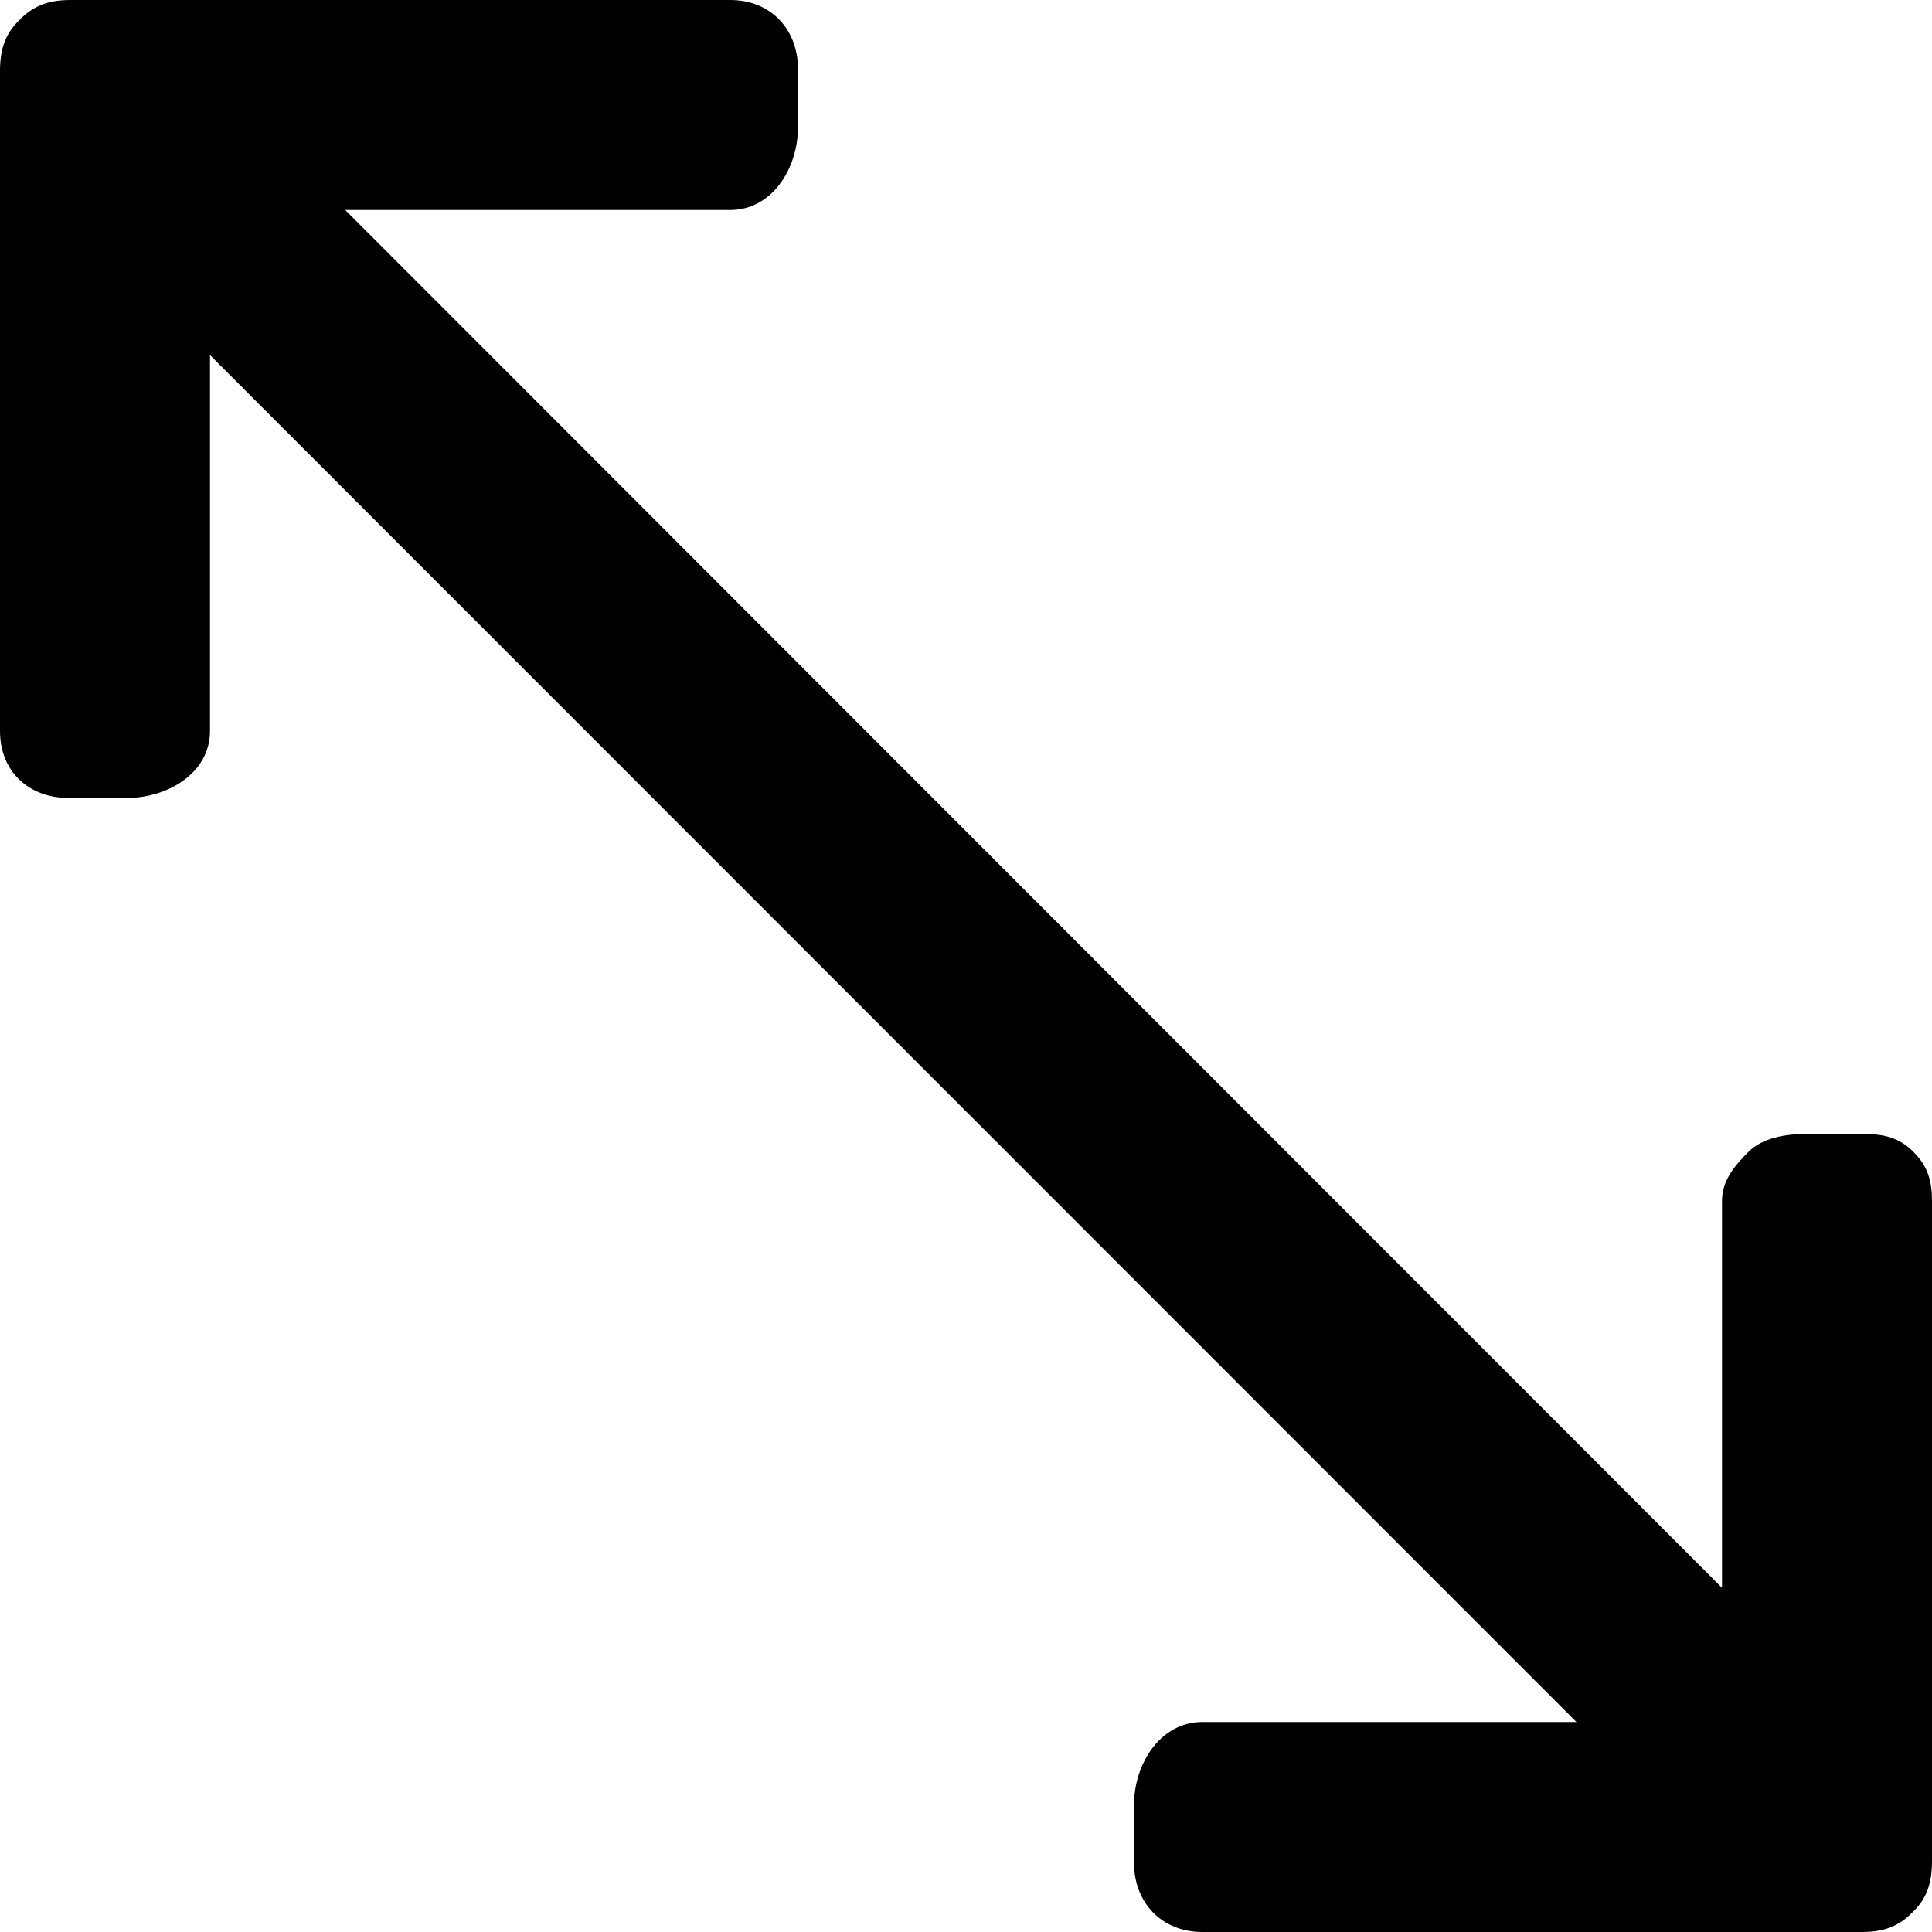
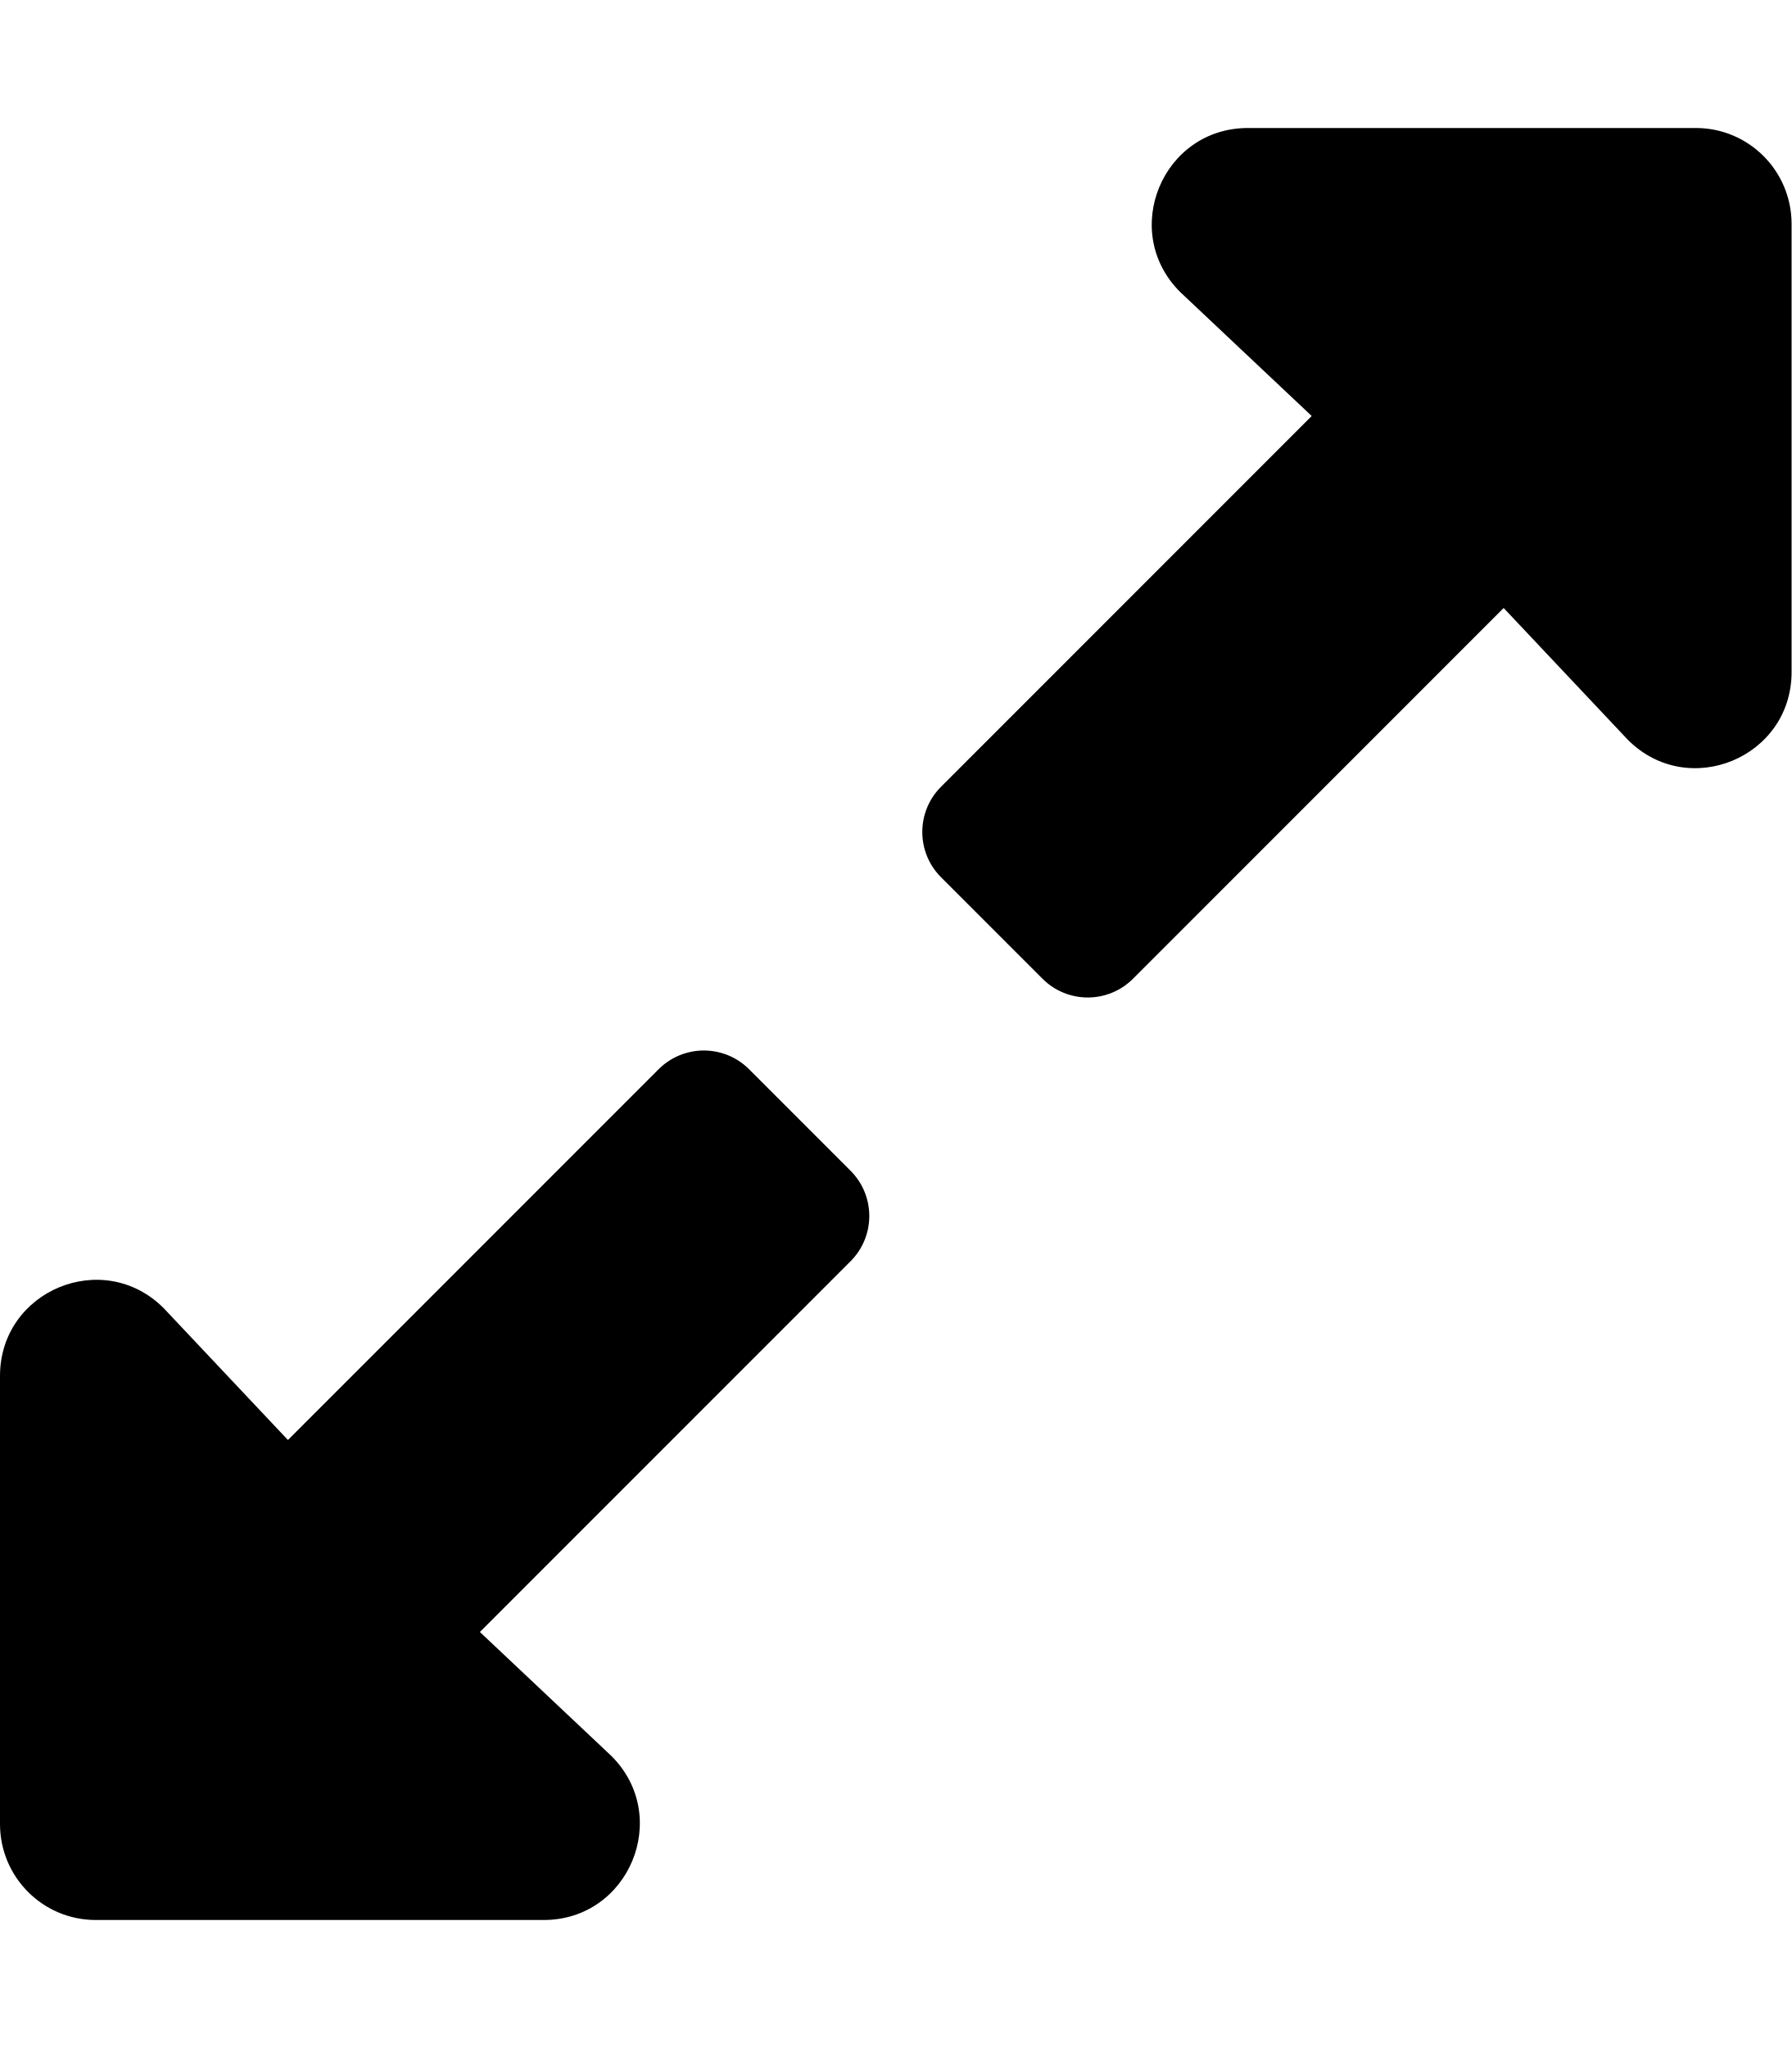
- <svg xmlns="http://www.w3.org/2000/svg" version="1.1" id="elevation-gain-icon" x="0px" y="0px" viewBox="0 0 368 368" style="enable-background:new 0 0 368 368;" xml:space="preserve">
-   <g>
-     <g>
-       <path d="M364.468,219.404c-2.728-2.732-5.636-3.408-9.484-3.408h-10.952c-3.84,0-8.26,0.676-10.992,3.404    c-2.736,2.736-5.04,5.52-5.04,9.36v73.68L65.756,40h73.332C147.048,40,152,32.12,152,24.164V13.212C152,5.524,146.776,0,139.092,0    H13.396c-3.932,0-6.96,0.968-9.72,3.836C0.92,6.484,0,9.56,0,13.492V139.24C0,146.92,5.428,152,13.12,152h10.952    C32.024,152,40,147.196,40,139.24V67.632L300.272,328h-71.26C221.06,328,216,335.888,216,343.836v10.952    c0,7.688,5.328,13.212,13.016,13.212h125.692c3.932,0,6.912-0.968,9.668-3.836c2.756-2.652,3.624-5.724,3.624-9.656V228.76    C368,224.92,367.204,222.136,364.468,219.404z" />
-     </g>
-   </g>
+ <svg xmlns="http://www.w3.org/2000/svg" id="elevation-gain-icon" viewBox="0 0 448 512">
+   <path d="M212.686 315.314L120 408l32.922 31.029c15.12 15.12 4.412 40.971-16.97 40.971h-112C10.697 480 0 469.255 0 456V344c0-21.382 25.803-32.09 40.922-16.971L72 360l92.686-92.686c6.248-6.248 16.379-6.248 22.627 0l25.373 25.373c6.249 6.248 6.249 16.378 0 22.627zm22.628-118.628L328 104l-32.922-31.029C279.958 57.851 290.666 32 312.048 32h112C437.303 32 448 42.745 448 56v112c0 21.382-25.803 32.09-40.922 16.971L376 152l-92.686 92.686c-6.248 6.248-16.379 6.248-22.627 0l-25.373-25.373c-6.249-6.248-6.249-16.378 0-22.627z" />
</svg>
